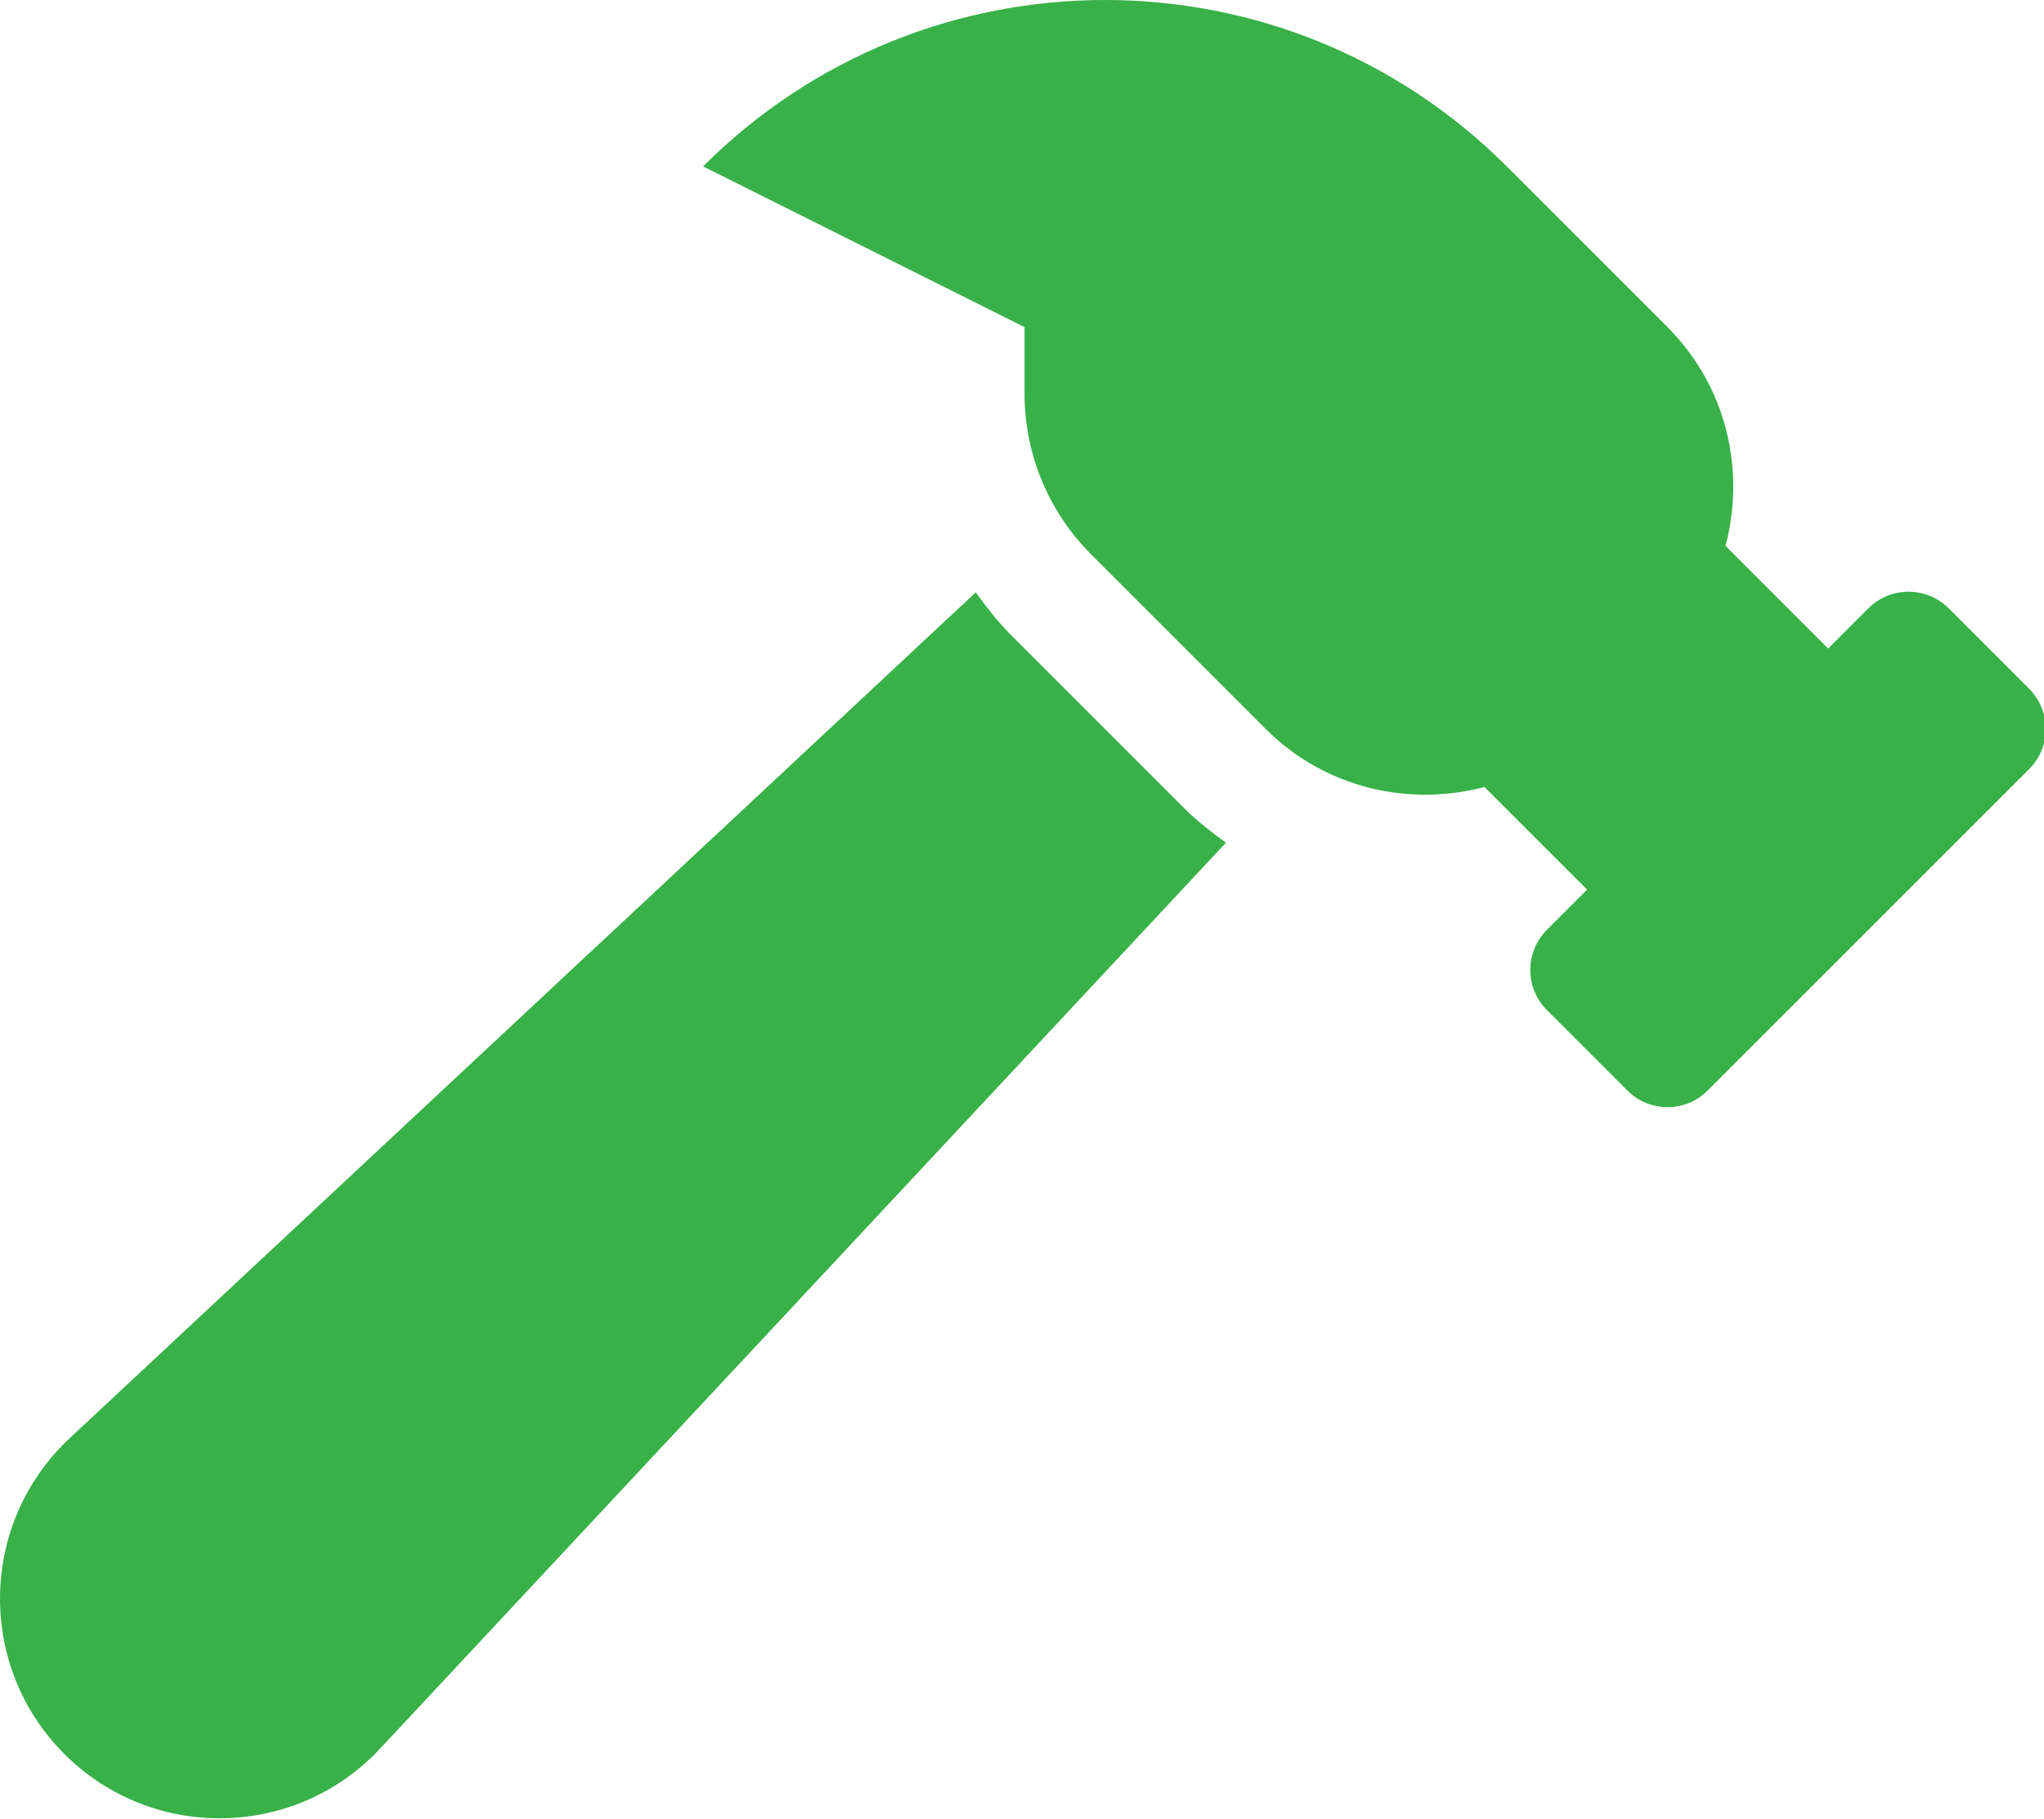
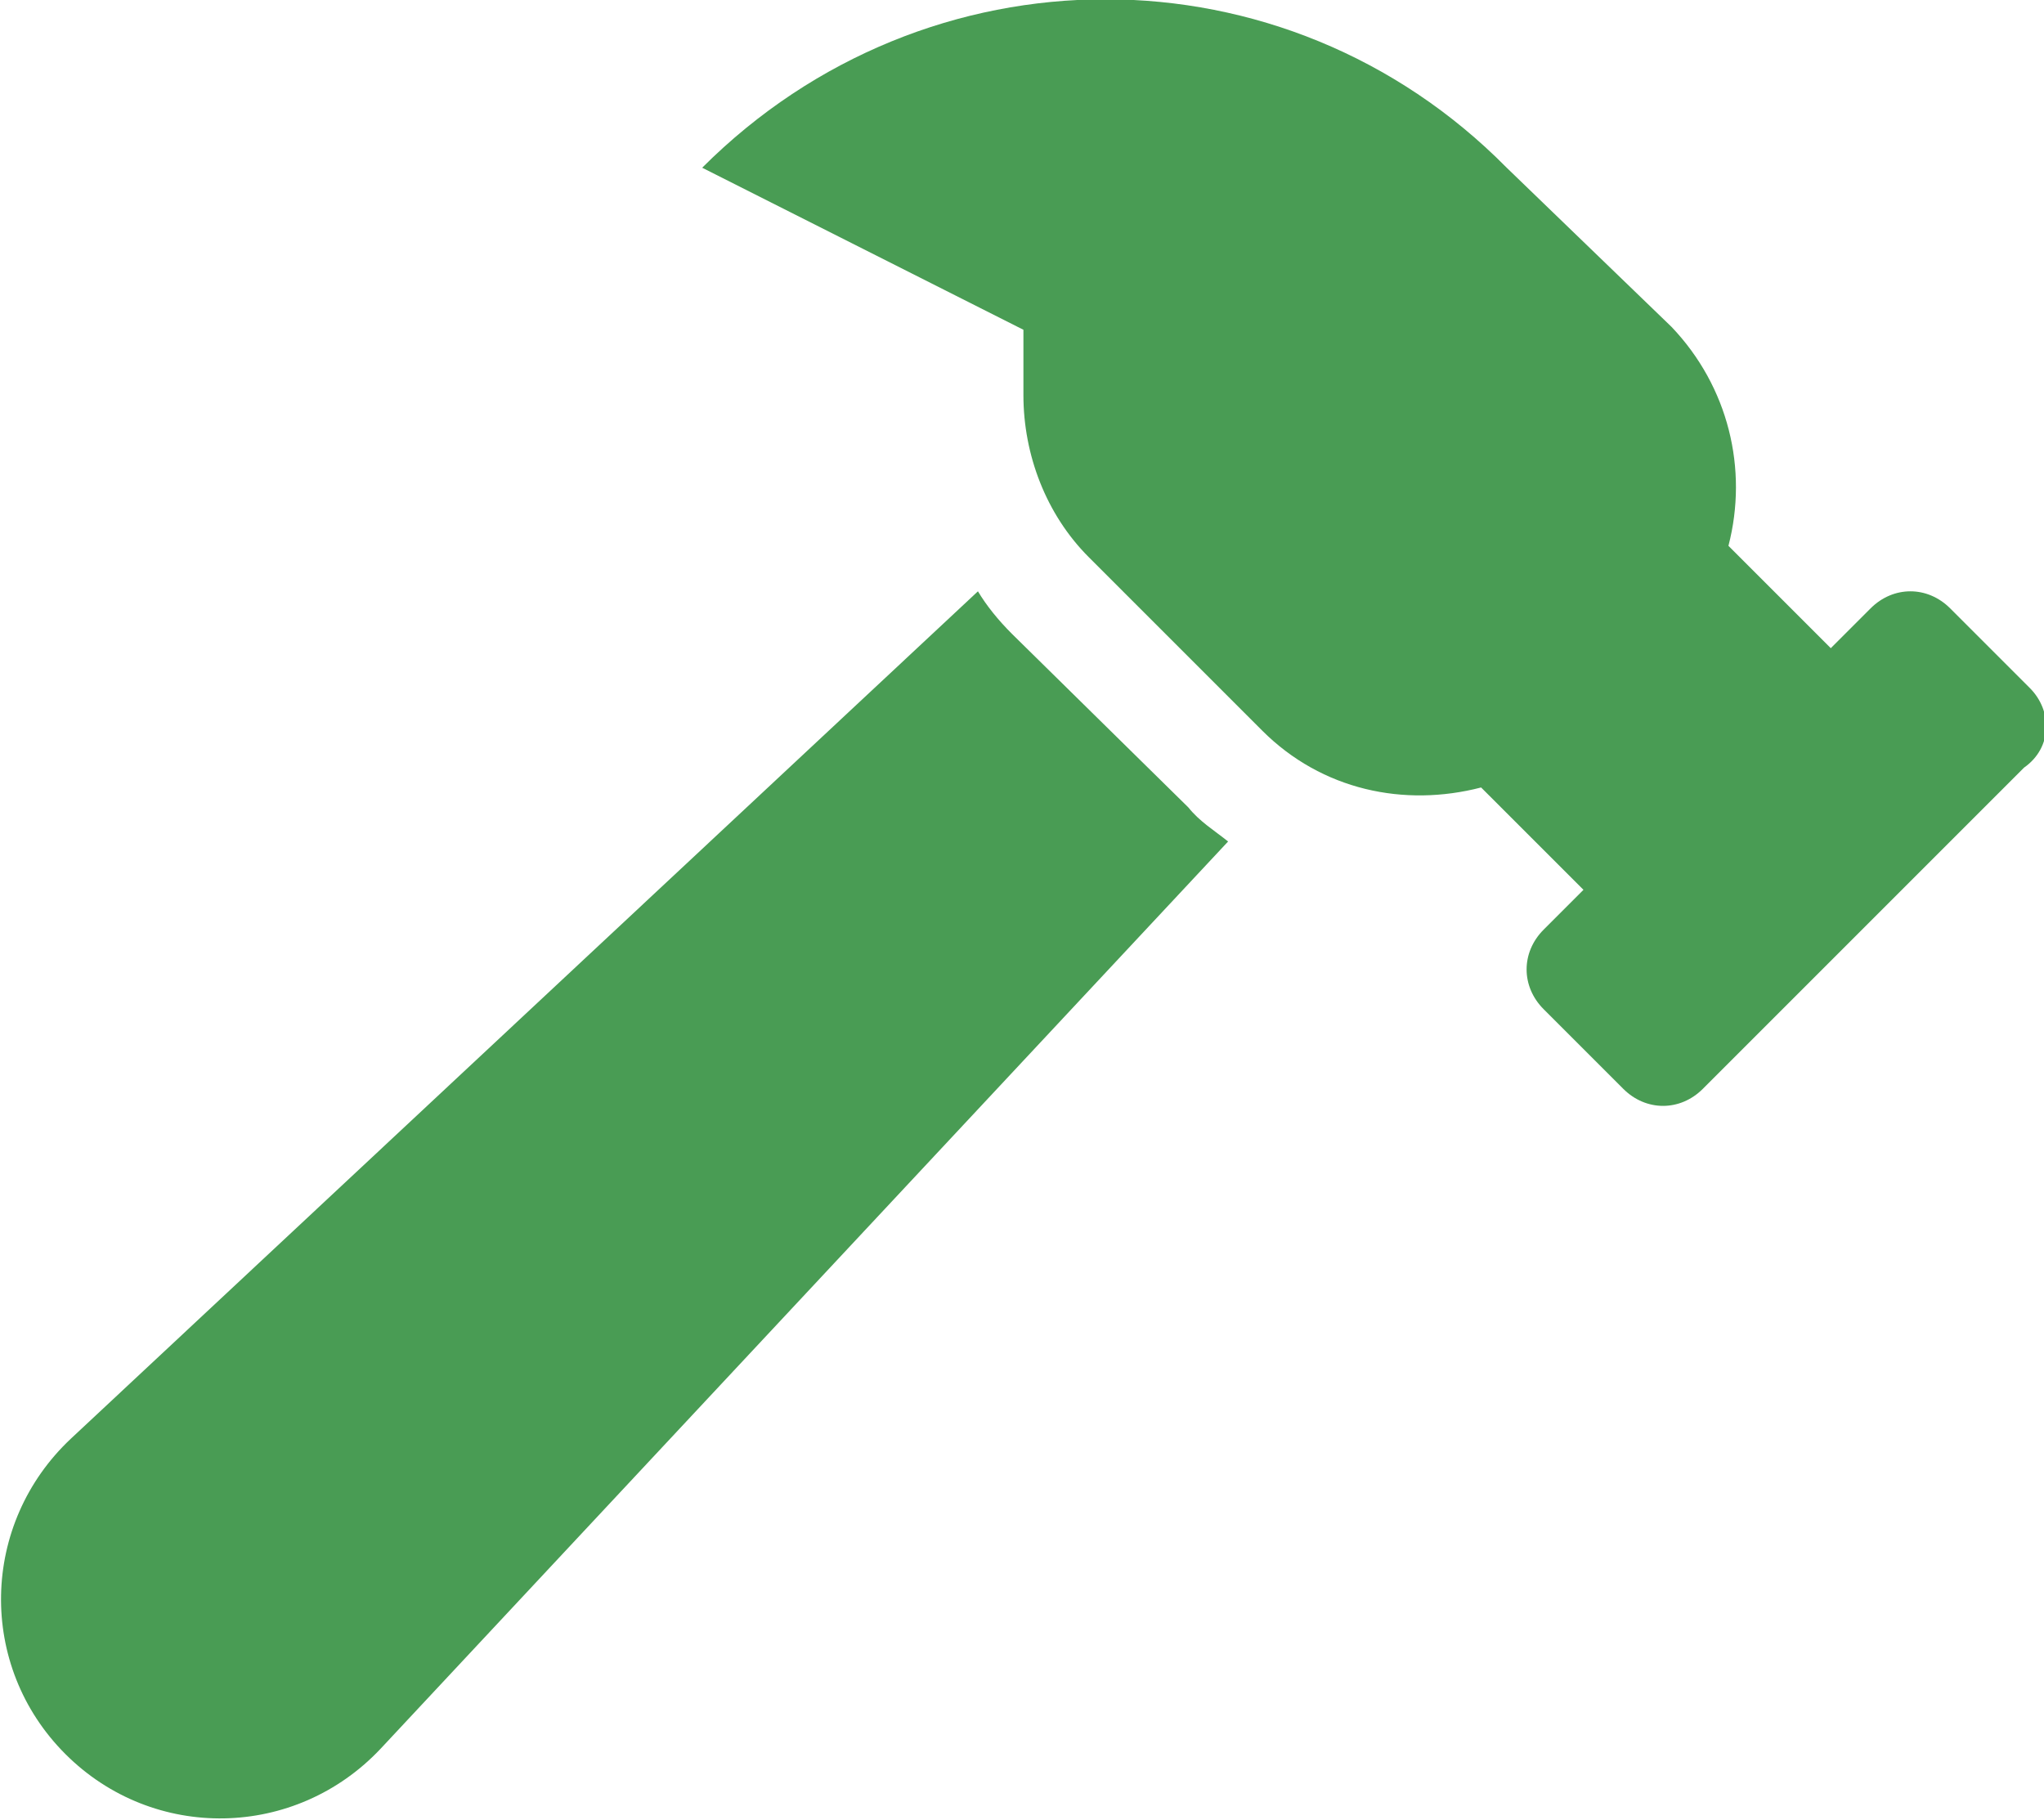
- <svg xmlns="http://www.w3.org/2000/svg" t="1582656739048" class="icon" viewBox="0 0 1151 1024" version="1.1" p-id="5277" width="71.938" height="64">
-   <defs>
-     <style type="text/css" />
-   </defs>
-   <path d="M1142.608 387.876l-45.259-45.26c-12.5-12.5-32.76-12.5-45.26 0l-22.62 22.62-57.799-57.8c11.26-42.62 0.72-89.799-32.7-123.219L848.472 93.72C723.513-31.24 520.895-31.24 395.916 93.72l181.018 90.5v37.5c0 33.939 13.48 66.499 37.5 90.498l98.28 98.28c33.419 33.42 80.599 43.96 123.218 32.7l57.8 57.799-22.62 22.62c-12.5 12.5-12.5 32.76 0 45.26l45.26 45.259c12.5 12.5 32.76 12.5 45.26 0l181.018-181.019c12.46-12.48 12.46-32.74-0.04-45.24z m-573.434-30.4c-7.4-7.4-13.68-15.58-19.7-23.9L39.28 809.912c-51.14 47.76-52.52 128.38-3.06 177.859s130.099 48.1 177.858-3.06l476.255-510.135c-7.92-5.82-15.8-11.74-22.88-18.82l-98.279-98.279z" p-id="5278" fill="#38b148" />
+ <svg xmlns="http://www.w3.org/2000/svg" version="1.1" id="Layer_1" x="0px" y="0px" viewBox="0 0 71.9 64" style="enable-background:new 0 0 71.9 64;" xml:space="preserve">
+   <style type="text/css">
+ 	.st0{fill:#499C54;}
+ </style>
+   <path class="st0" d="M71.4,24.2l-2.8-2.8c-0.8-0.8-2-0.8-2.8,0l-1.4,1.4l-3.6-3.6c0.7-2.7,0-5.6-2-7.7L53,5.9  C45.2-2,32.6-2,24.7,5.9l11.3,5.7v2.3c0,2.1,0.8,4.2,2.3,5.7l6.1,6.1c2.1,2.1,5,2.7,7.7,2l3.6,3.6l-1.4,1.4c-0.8,0.8-0.8,2,0,2.8  l2.8,2.8c0.8,0.8,2,0.8,2.8,0l11.3-11.3C72.2,26.3,72.2,25,71.4,24.2L71.4,24.2z M35.6,22.3c-0.5-0.5-0.9-1-1.2-1.5L2.5,50.6  c-3.2,3-3.3,8-0.2,11.1s8.1,3,11.1-0.2l29.8-31.9c-0.5-0.4-1-0.7-1.4-1.2L35.6,22.3z" />
</svg>
